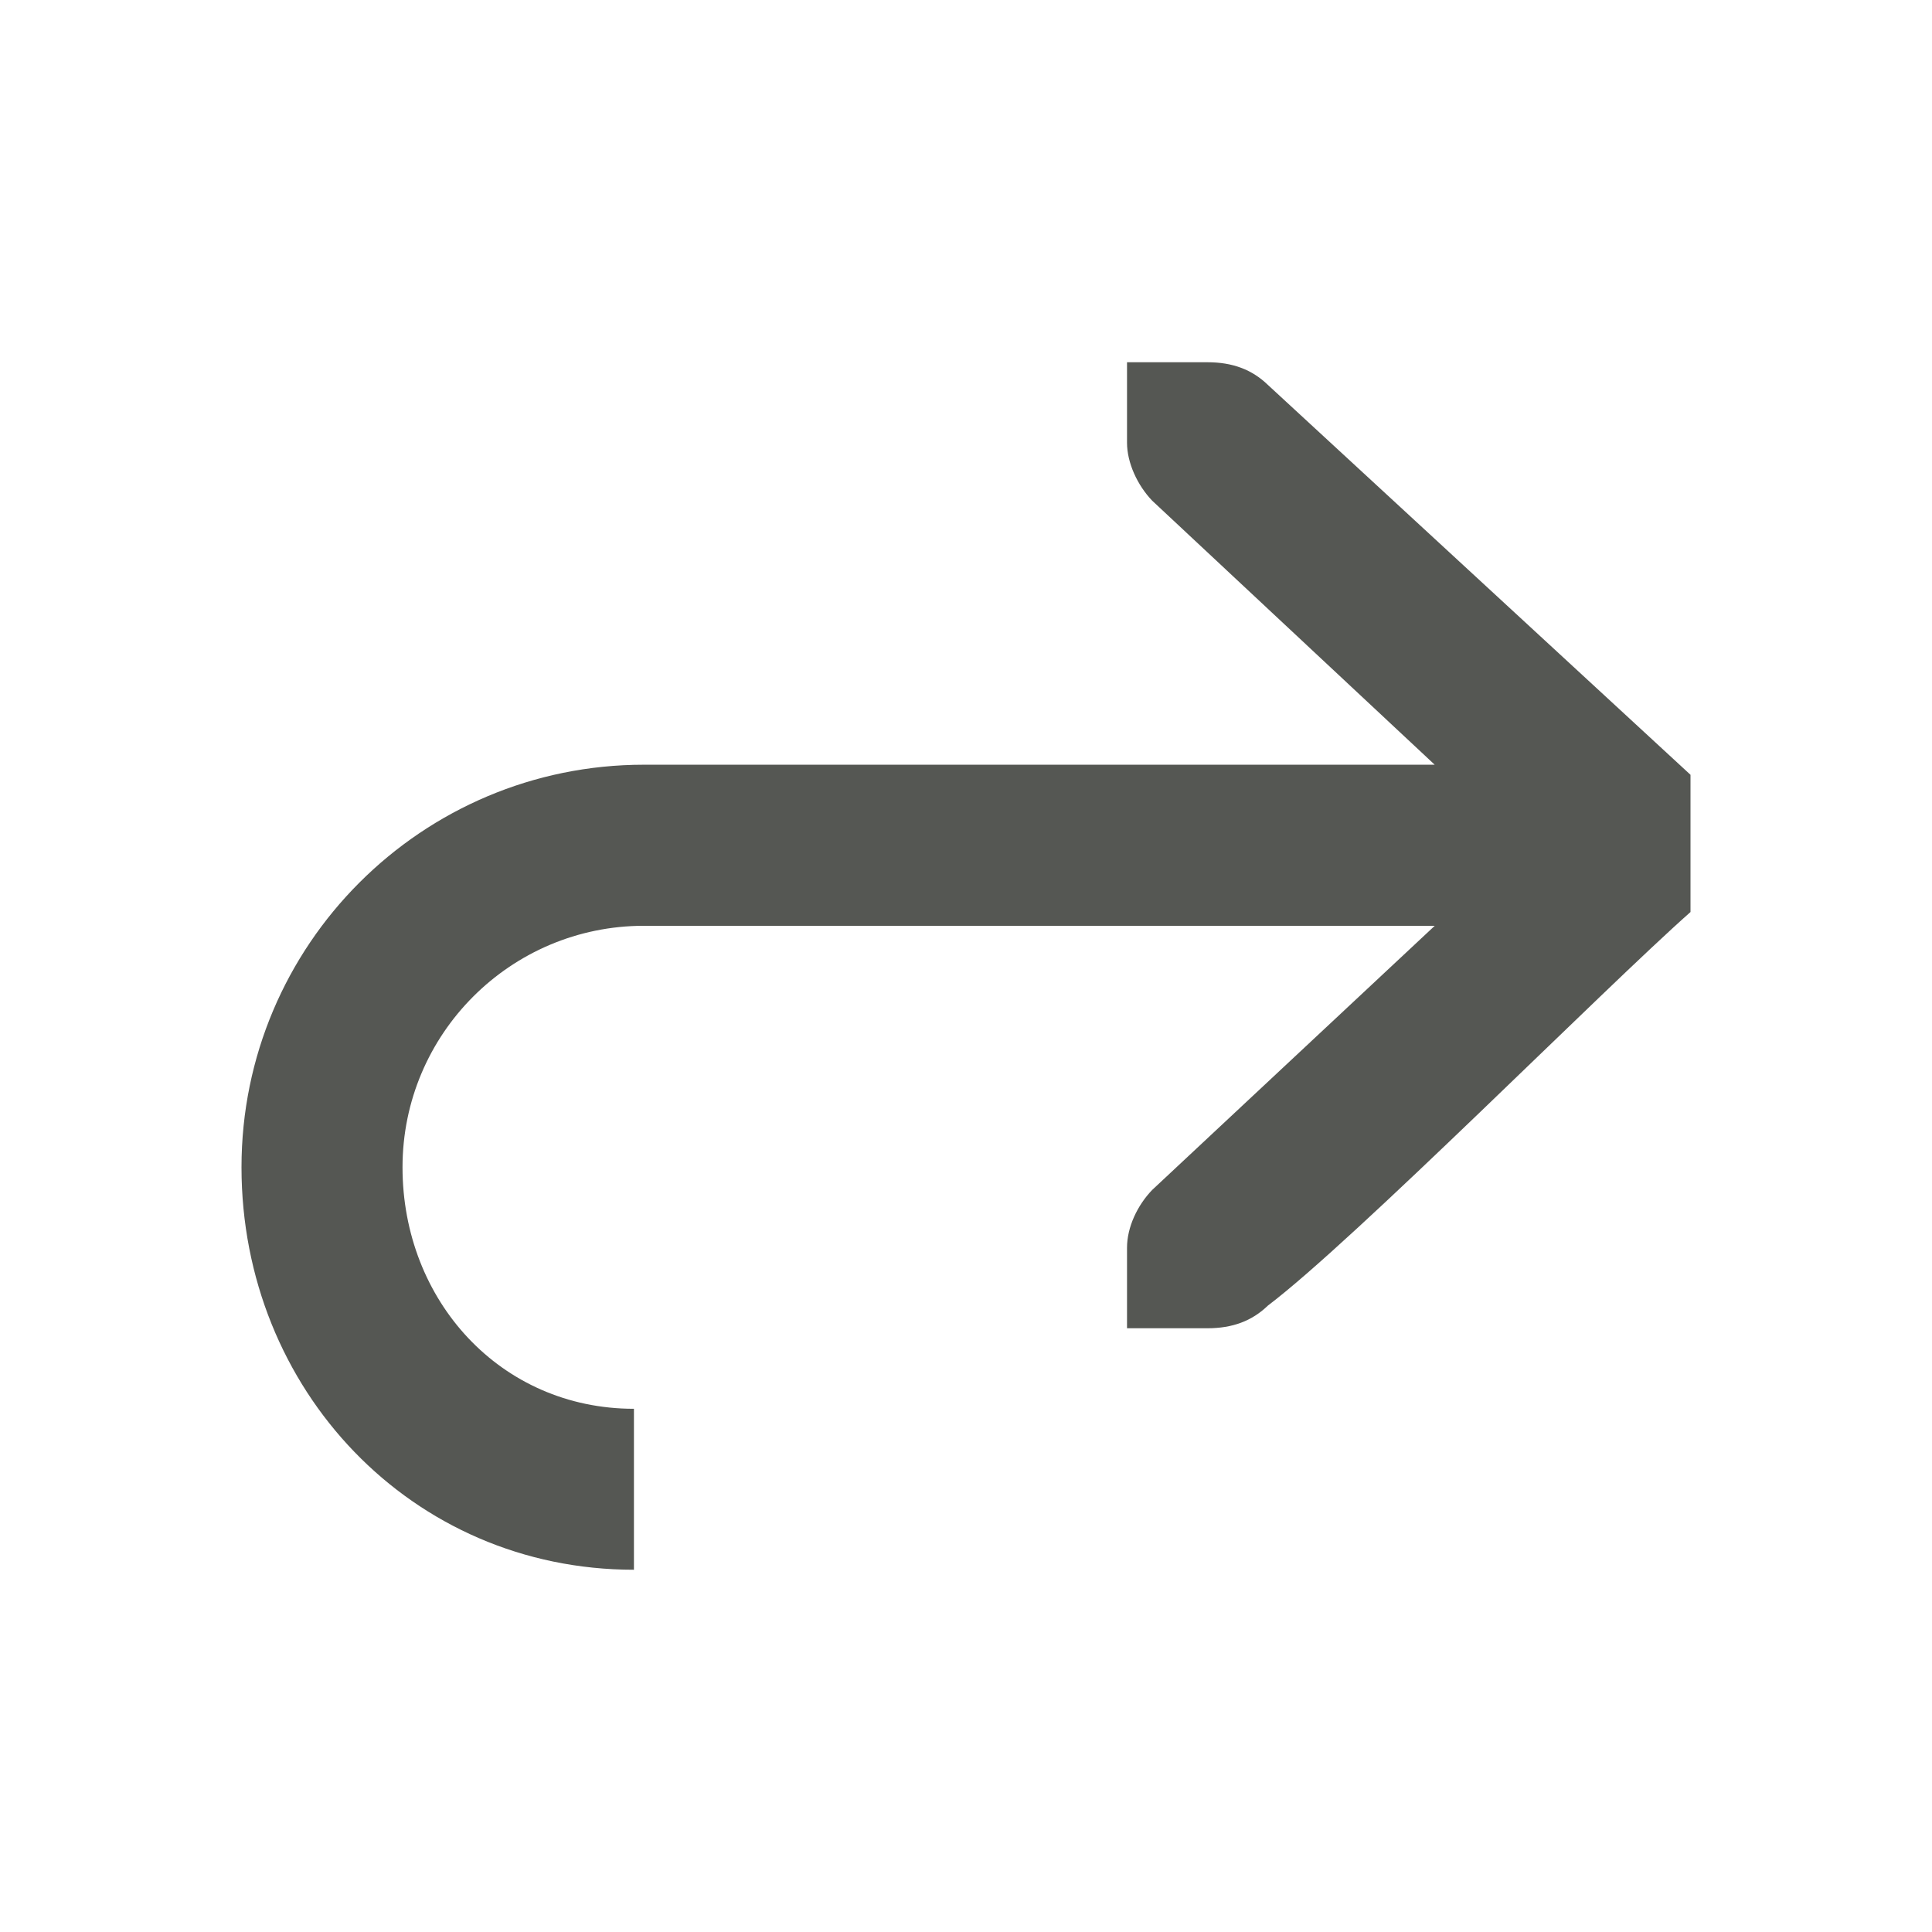
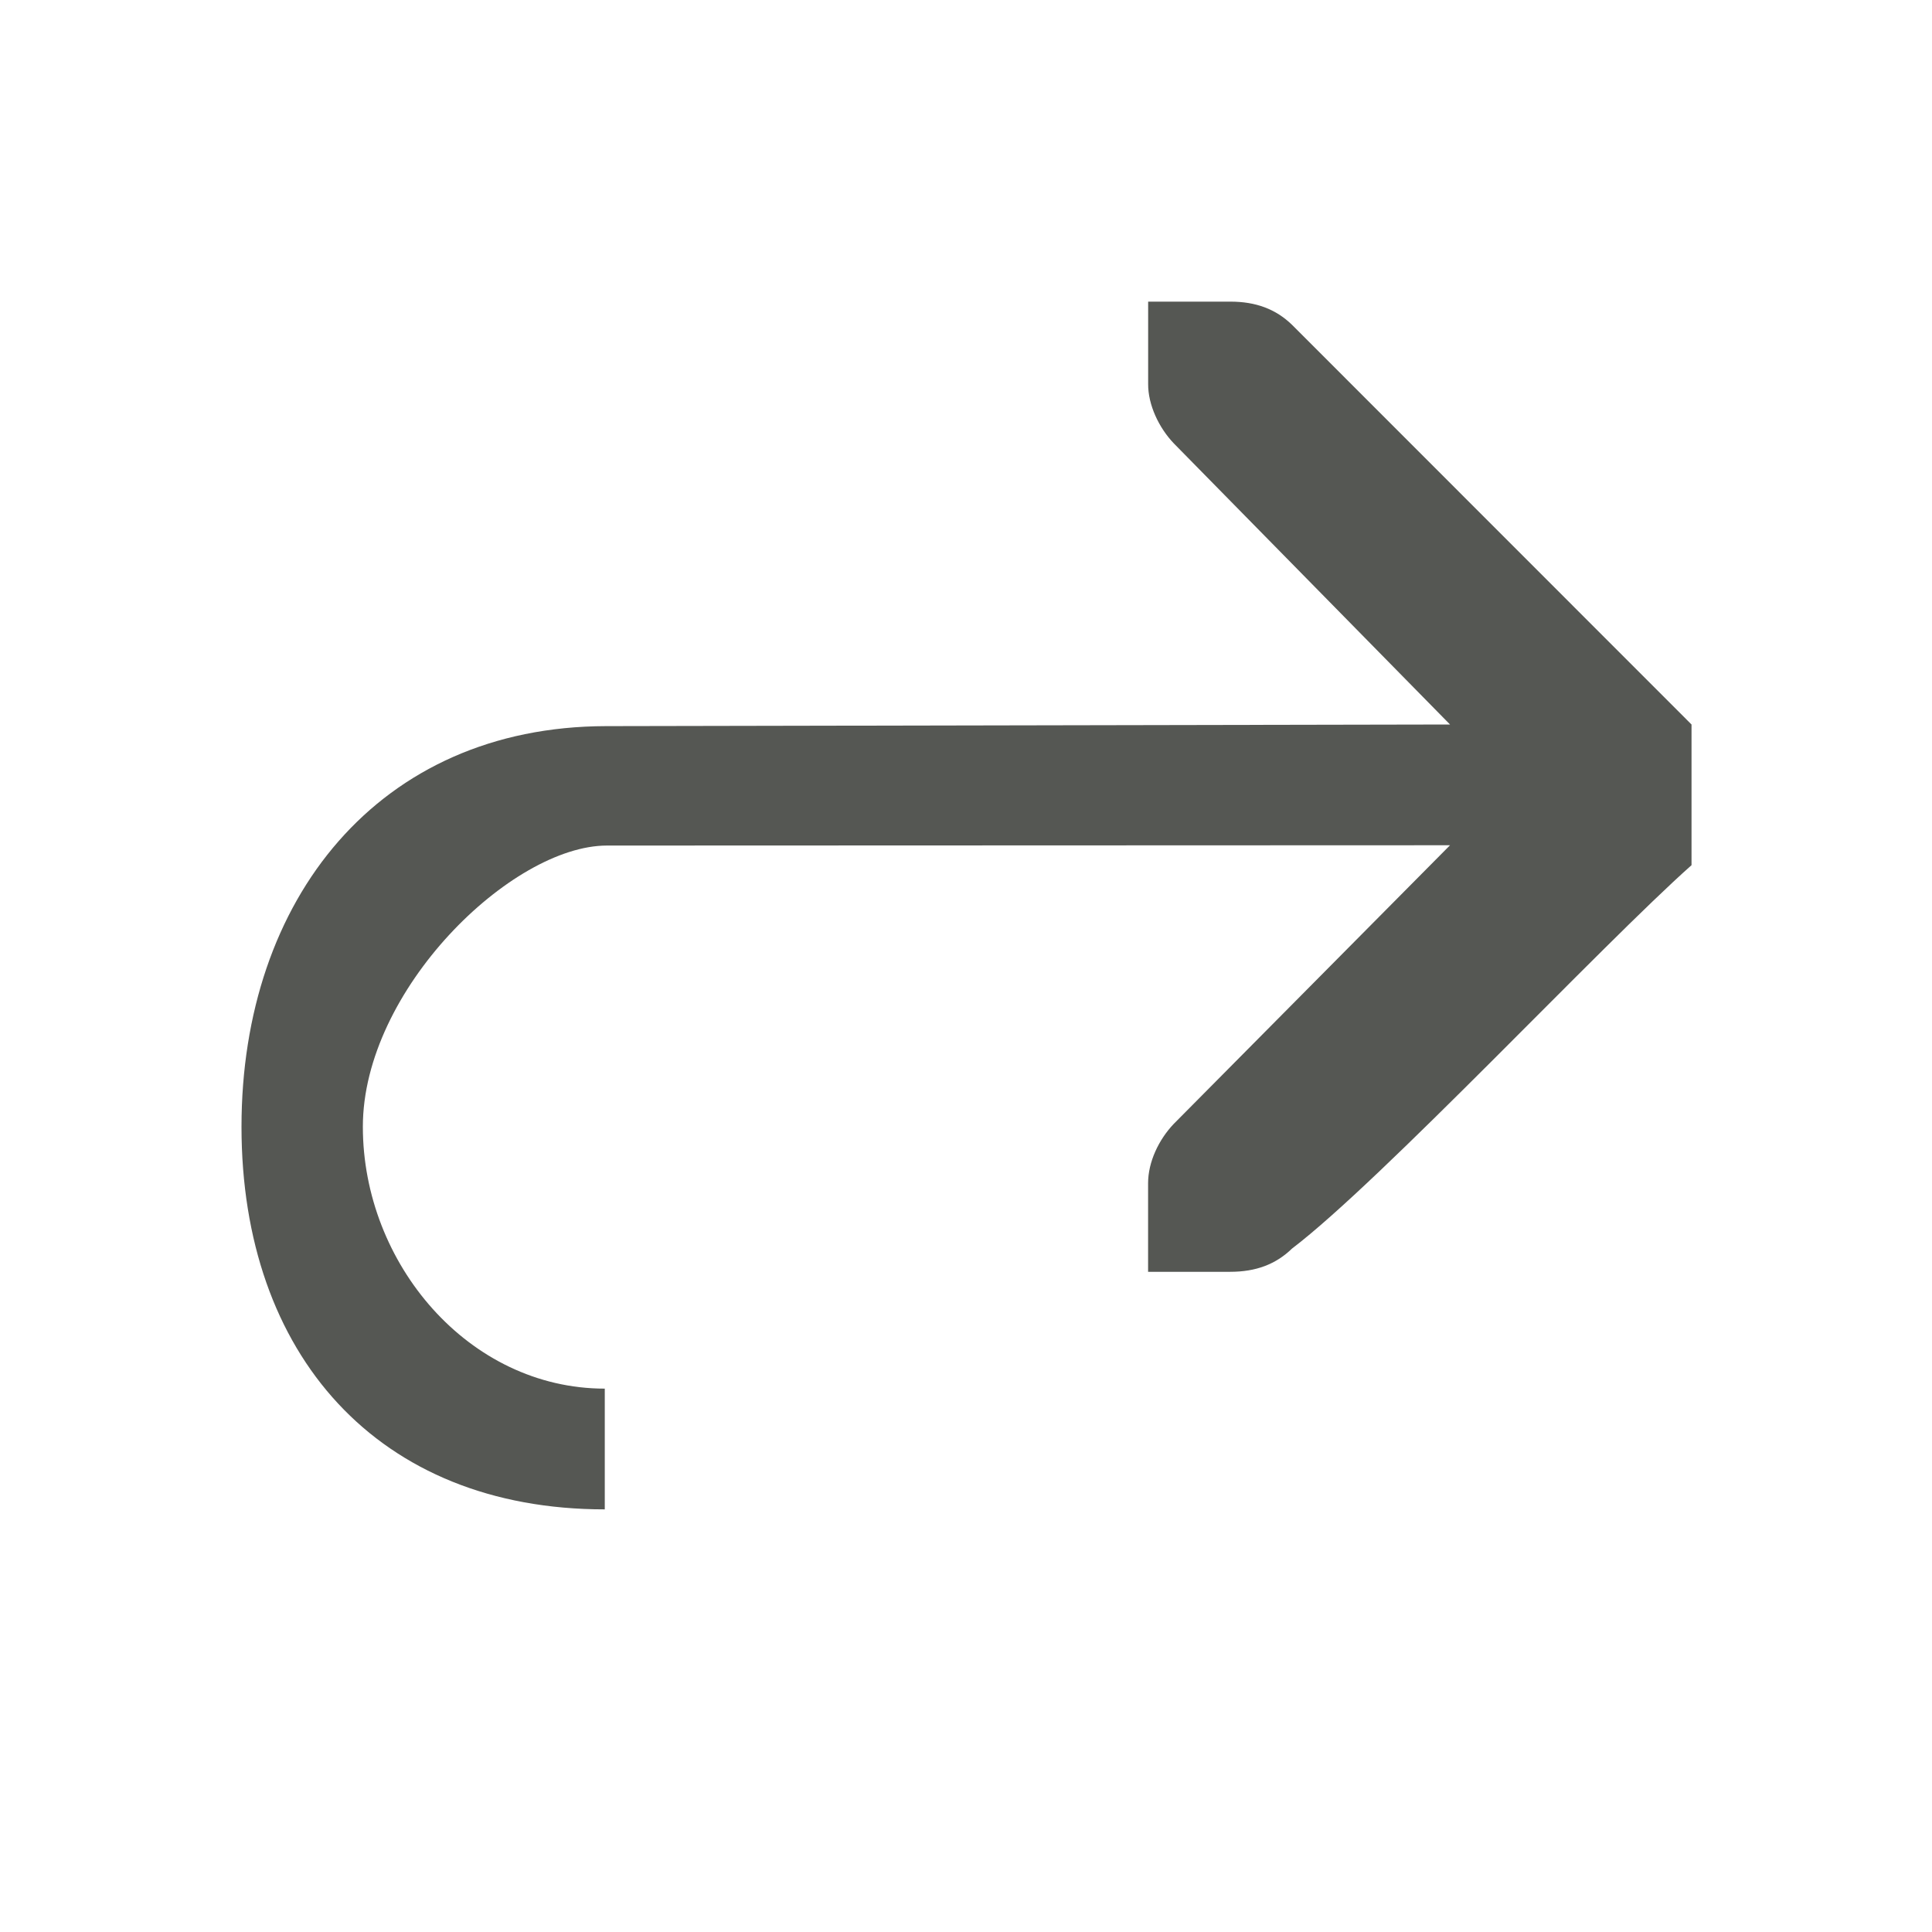
<svg xmlns="http://www.w3.org/2000/svg" viewBox="0 0 32 32" version="1.1" id="svg4" width="32" height="32">
  <defs id="defs8" />
-   <path d="m 20,6 c 0.413,0 0.736,0.12 1,0.375 l 7,6.458 v 2.273 C 26.555,16.384 22.445,20.531 21,21.625 20.736,21.88 20.413,22 20,22 H 19.219 18.667 v -1.333 c 0,-0.343 0.173,-0.705 0.417,-0.958 l 4.68,-4.375 H 10.667 c -2.209,0 -4,1.791 -4,4 0,2.209 1.624,4 3.833,4 V 26 c -3.682,0 -6.5,-2.985 -6.5,-6.667 0,-3.682 2.985,-6.667 6.667,-6.667 H 23.763 L 19.083,8.292 C 18.84,8.038 18.667,7.666 18.667,7.333 V 6 h 0.552 z" id="path2" style="fill:#555753;stroke-width:1" />
+   <path d="m 20.379,4.996 c 0.421,0 0.752,0.123 1.021,0.384 L 28.017,12 v 2.33 c -1.475,1.309 -5.143,5.23 -6.618,6.351 -0.269,0.261 -0.6,0.384 -1.021,0.384 h -0.798 -0.564 v -1.468 c 0,-0.351 0.177,-0.722 0.425,-0.982 L 24.017,14 10.053,14.005 C 8.473,14.006 6.01,16.398 6.01,18.662 6.01,20.927 7.762,23 10.017,23 v 2 c -3.759,0 -6.017,-2.564 -6.017,-6.337 0,-3.774 2.276,-6.628 6.035,-6.636 L 24.017,12 19.443,7.345 C 19.194,7.085 19.015,6.704 19.017,6.362 V 4.996 h 0.564 z" id="path2" style="fill:#555753;stroke-width:1" />
</svg>
